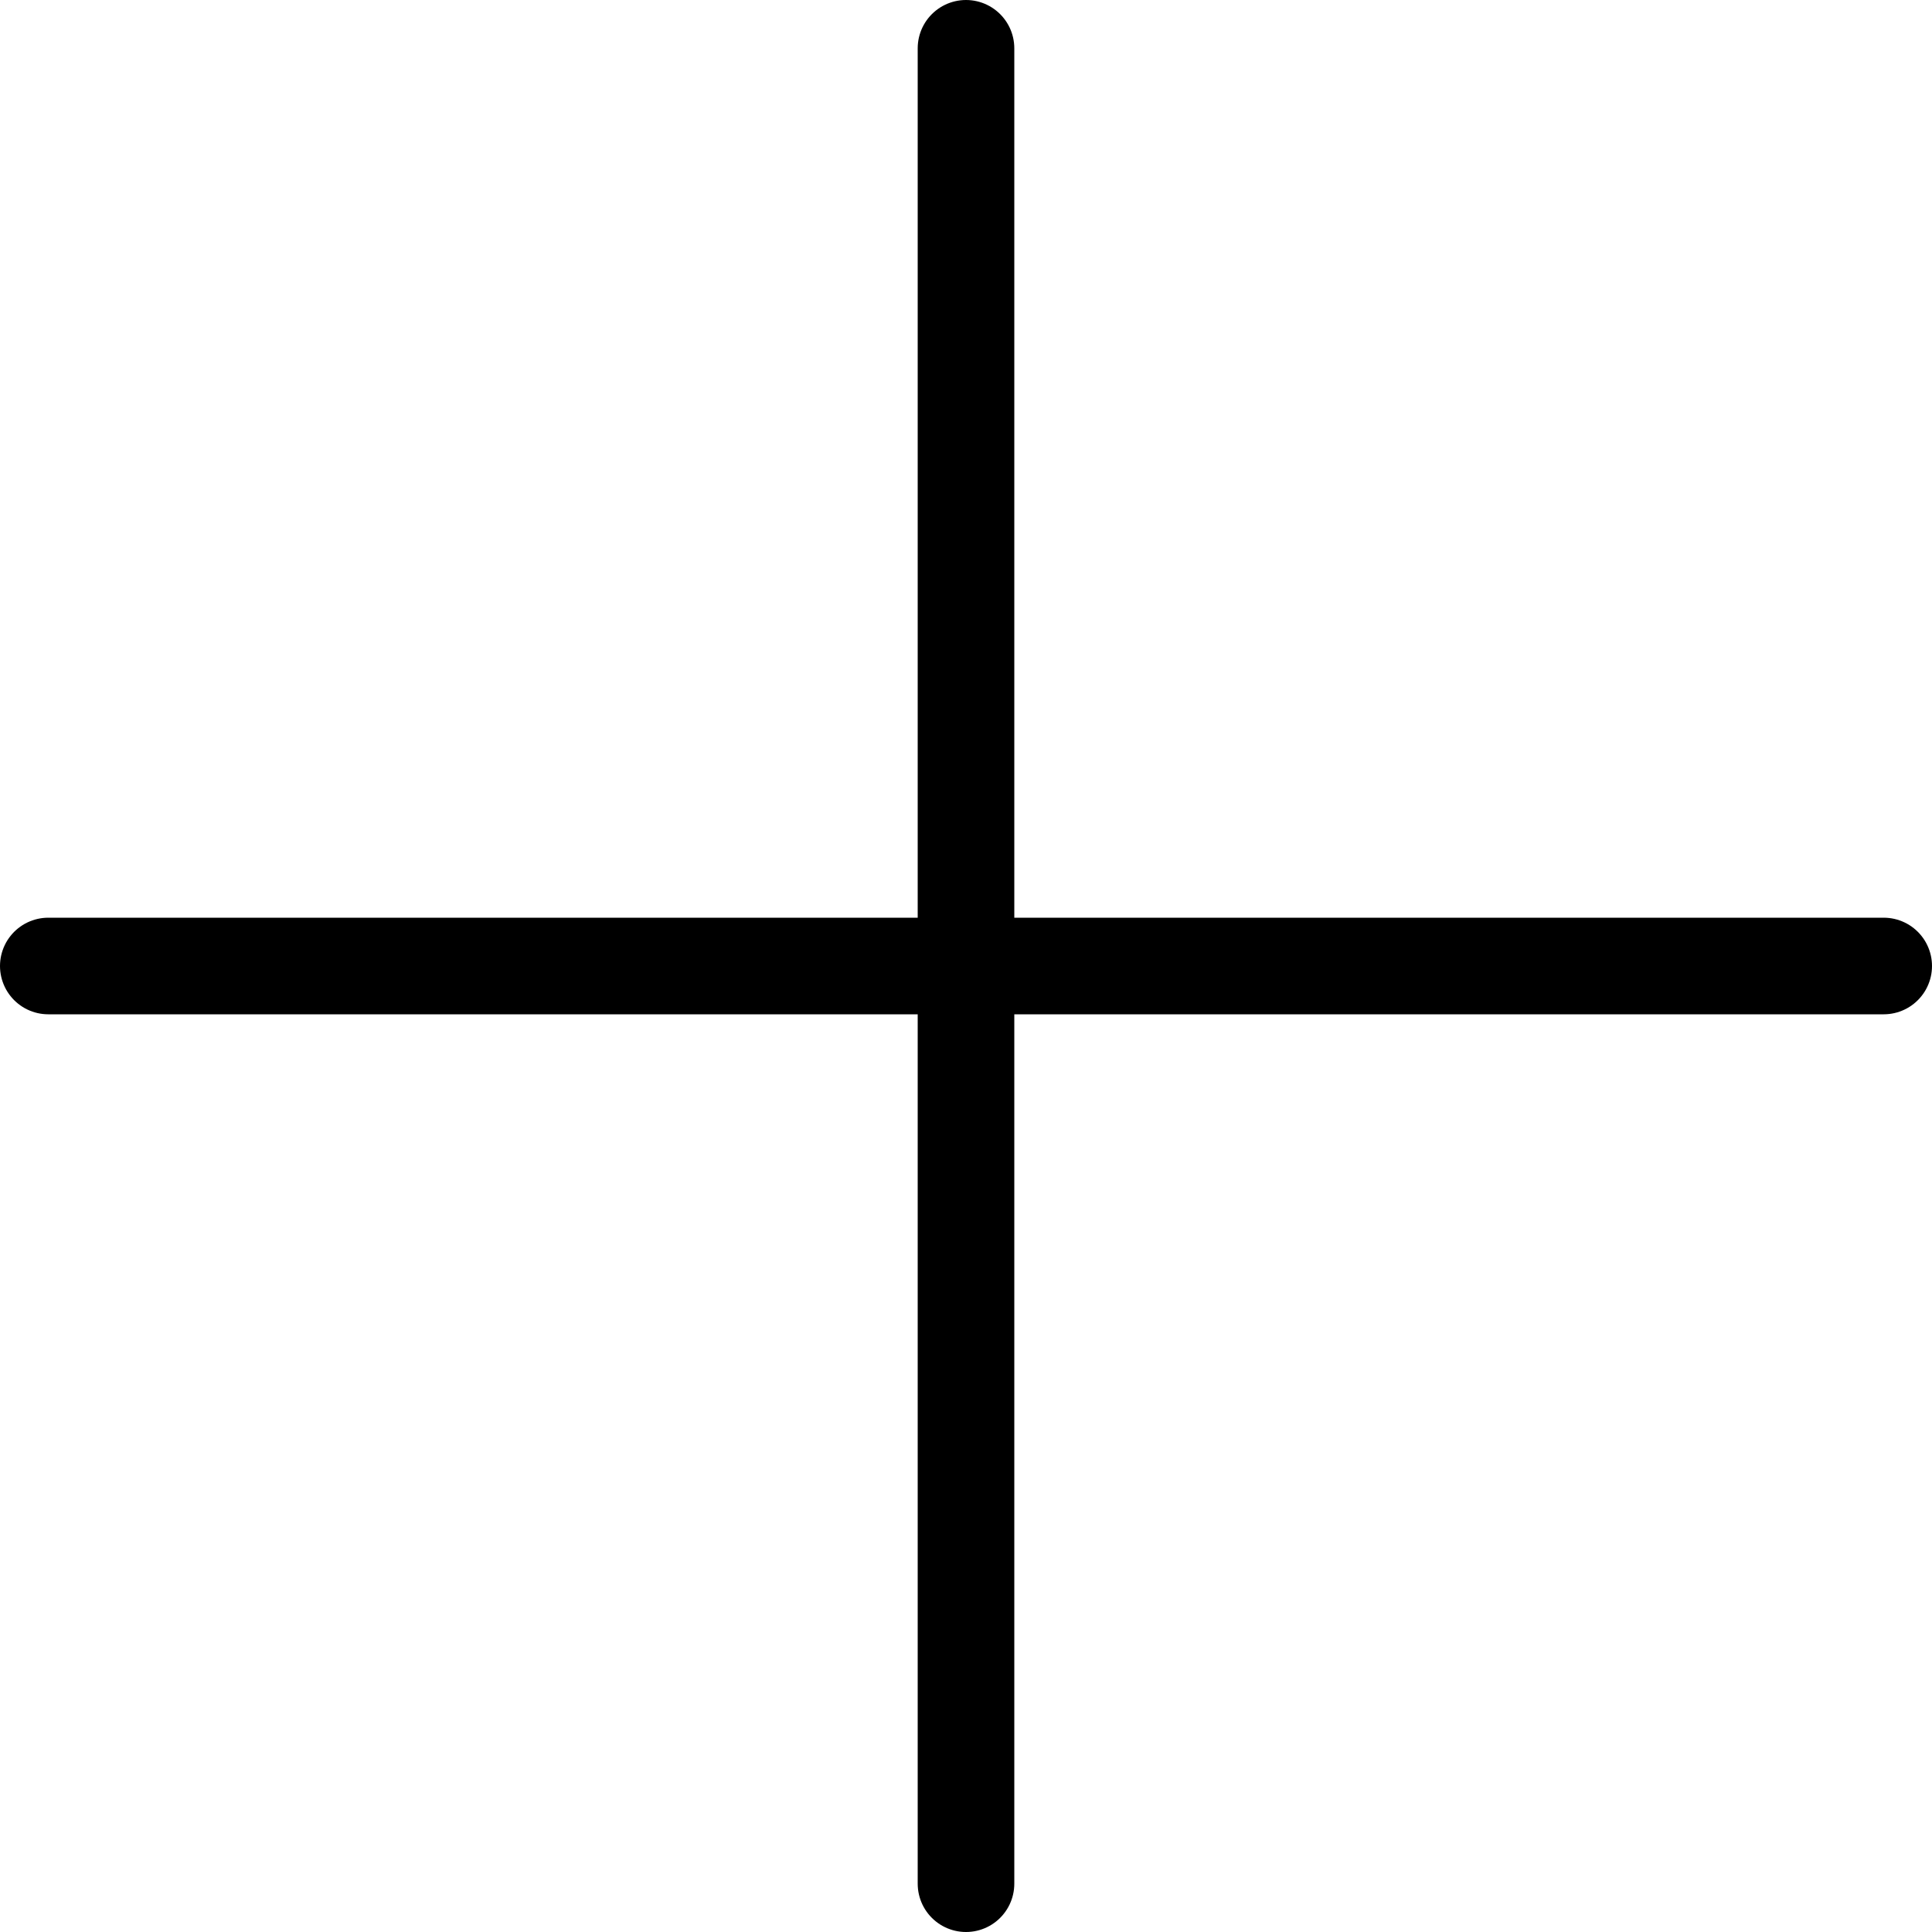
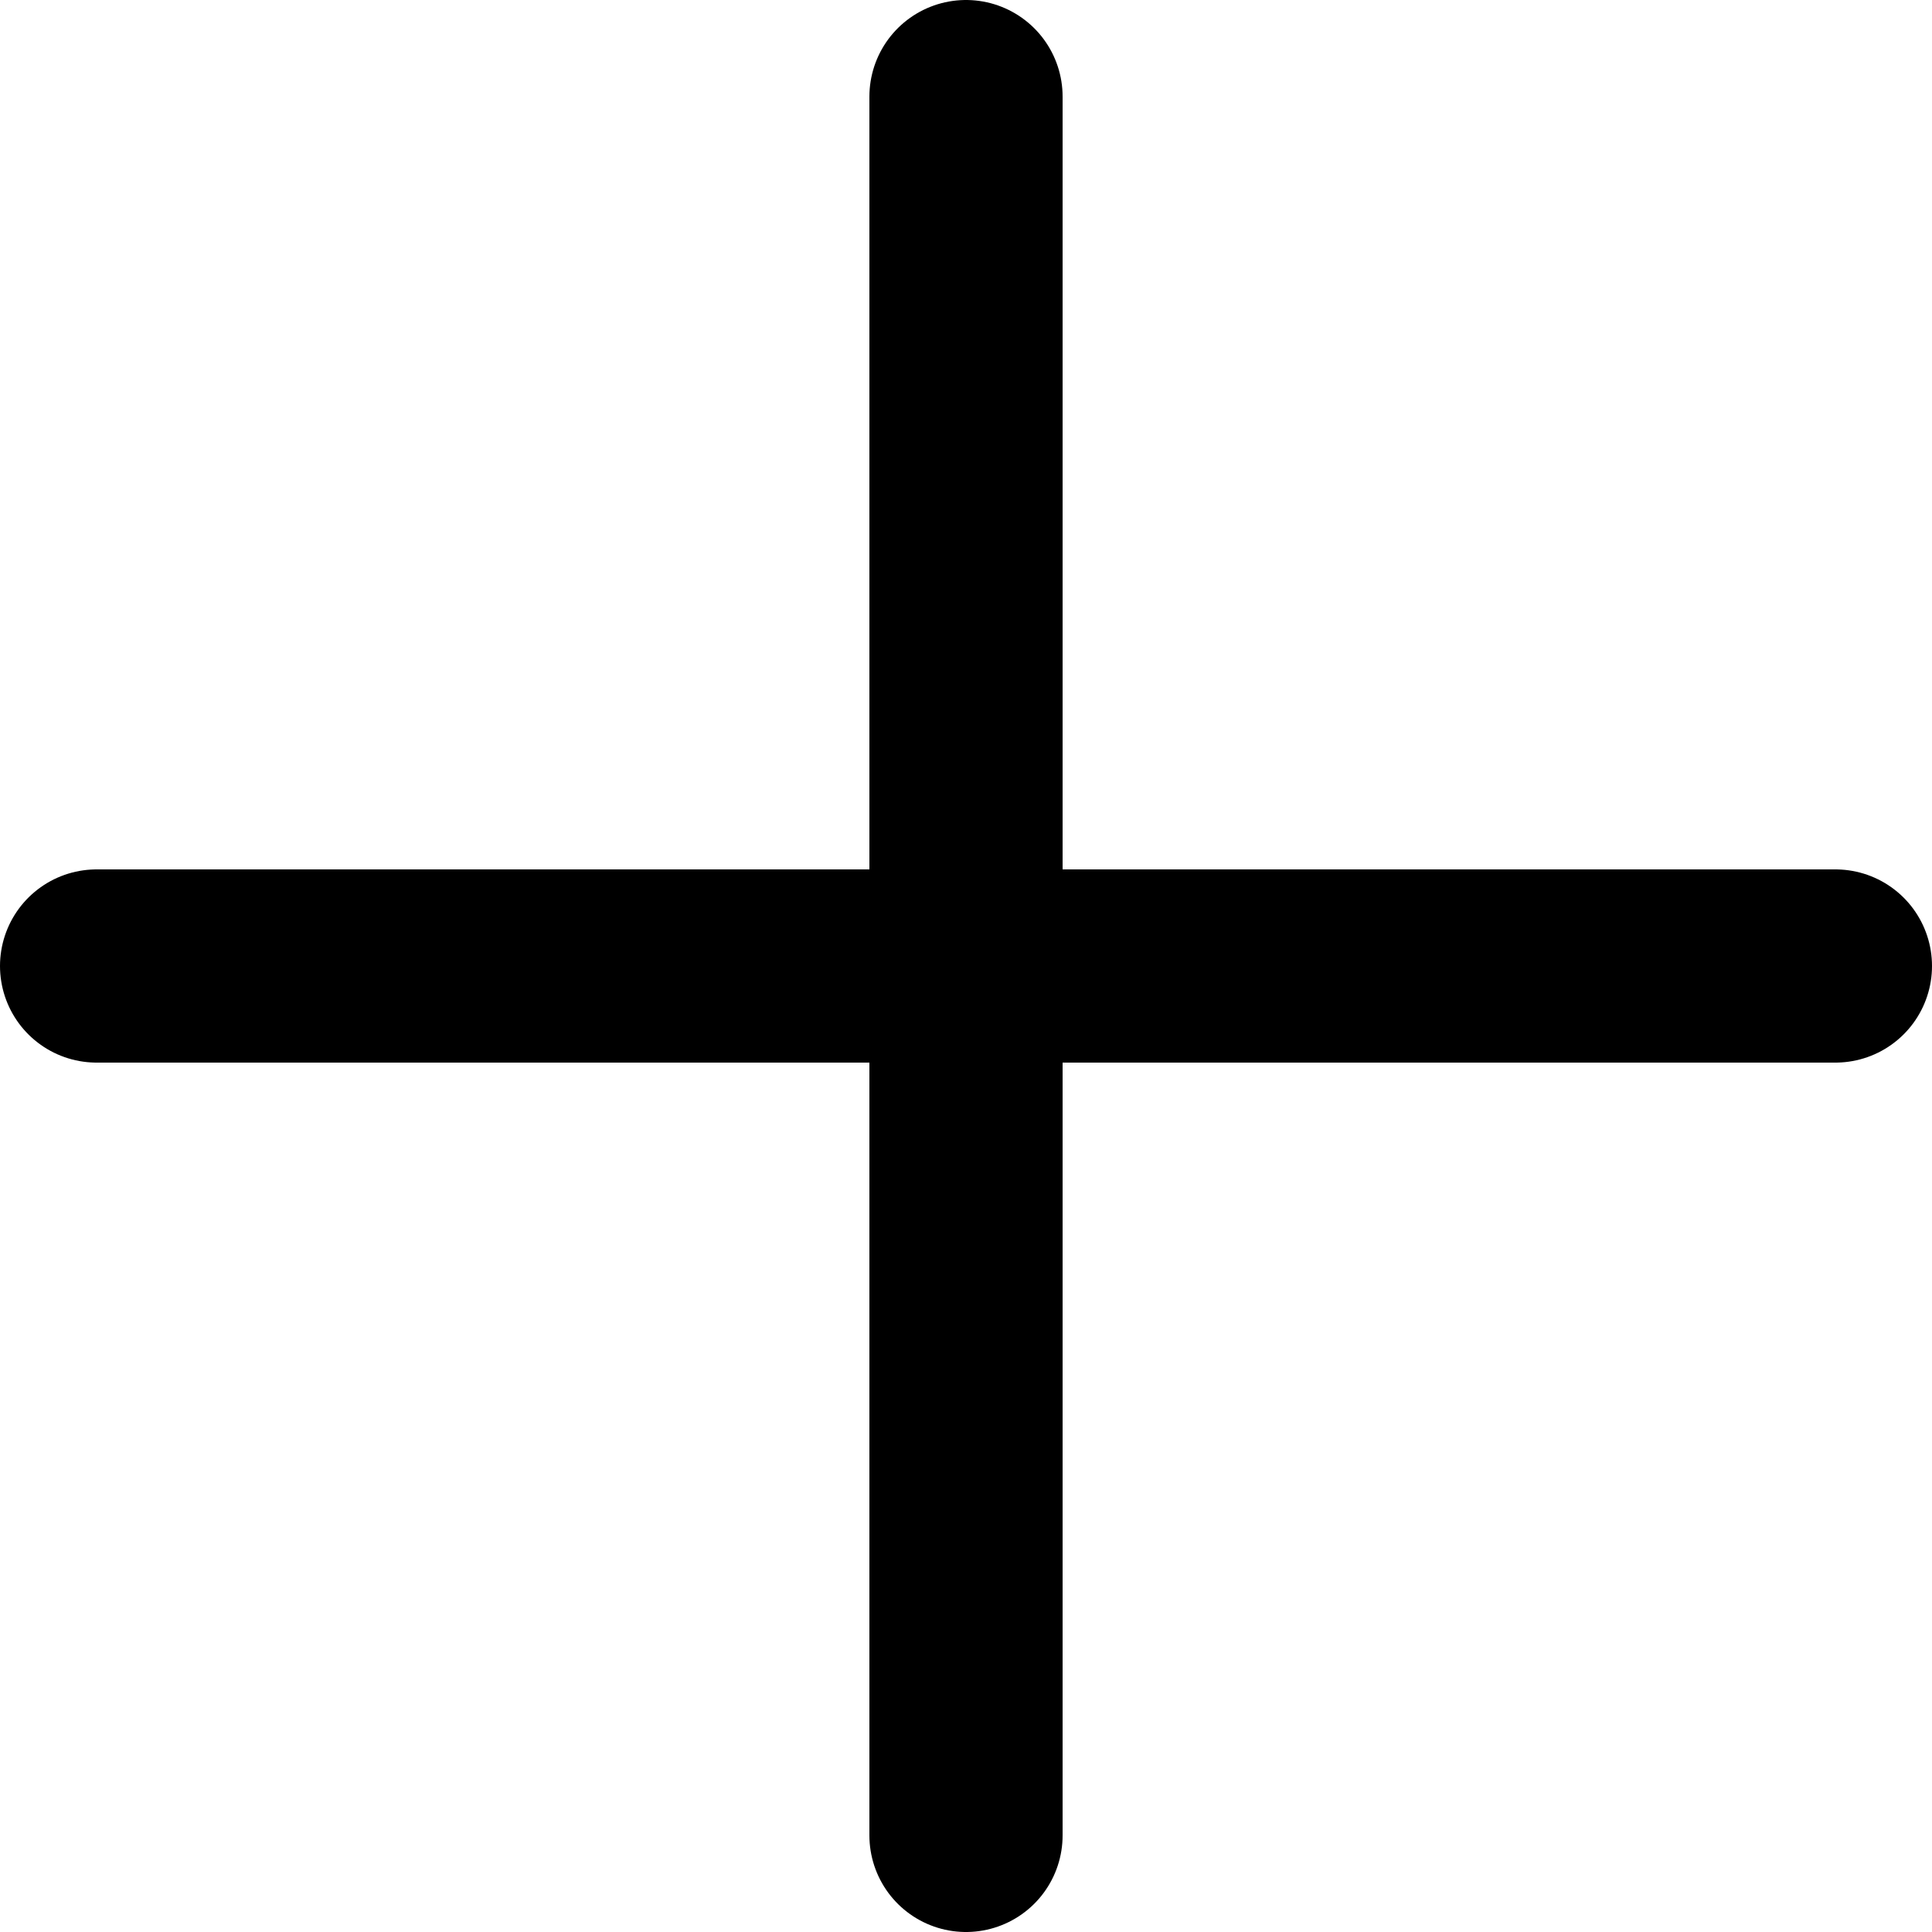
<svg xmlns="http://www.w3.org/2000/svg" width="800px" height="800px" viewBox="0 0 24 24" fill="none" version="1.1" id="svg1">
  <defs id="defs1" />
-   <path d="M 0.6,12 H 23.4 m -11.4,-11.4 V 23.4" stroke="#000000" stroke-width="2" stroke-linecap="round" stroke-linejoin="round" id="path1" style="stroke-width:1.2;stroke-dasharray:none" />
+   <path d="M 1.2,12 H 22.8 M 12,1.2 V 22.8" stroke="#000000" stroke-width="2" stroke-linecap="round" stroke-linejoin="round" id="path1" style="stroke-width:2.4;stroke-dasharray:none" />
</svg>
